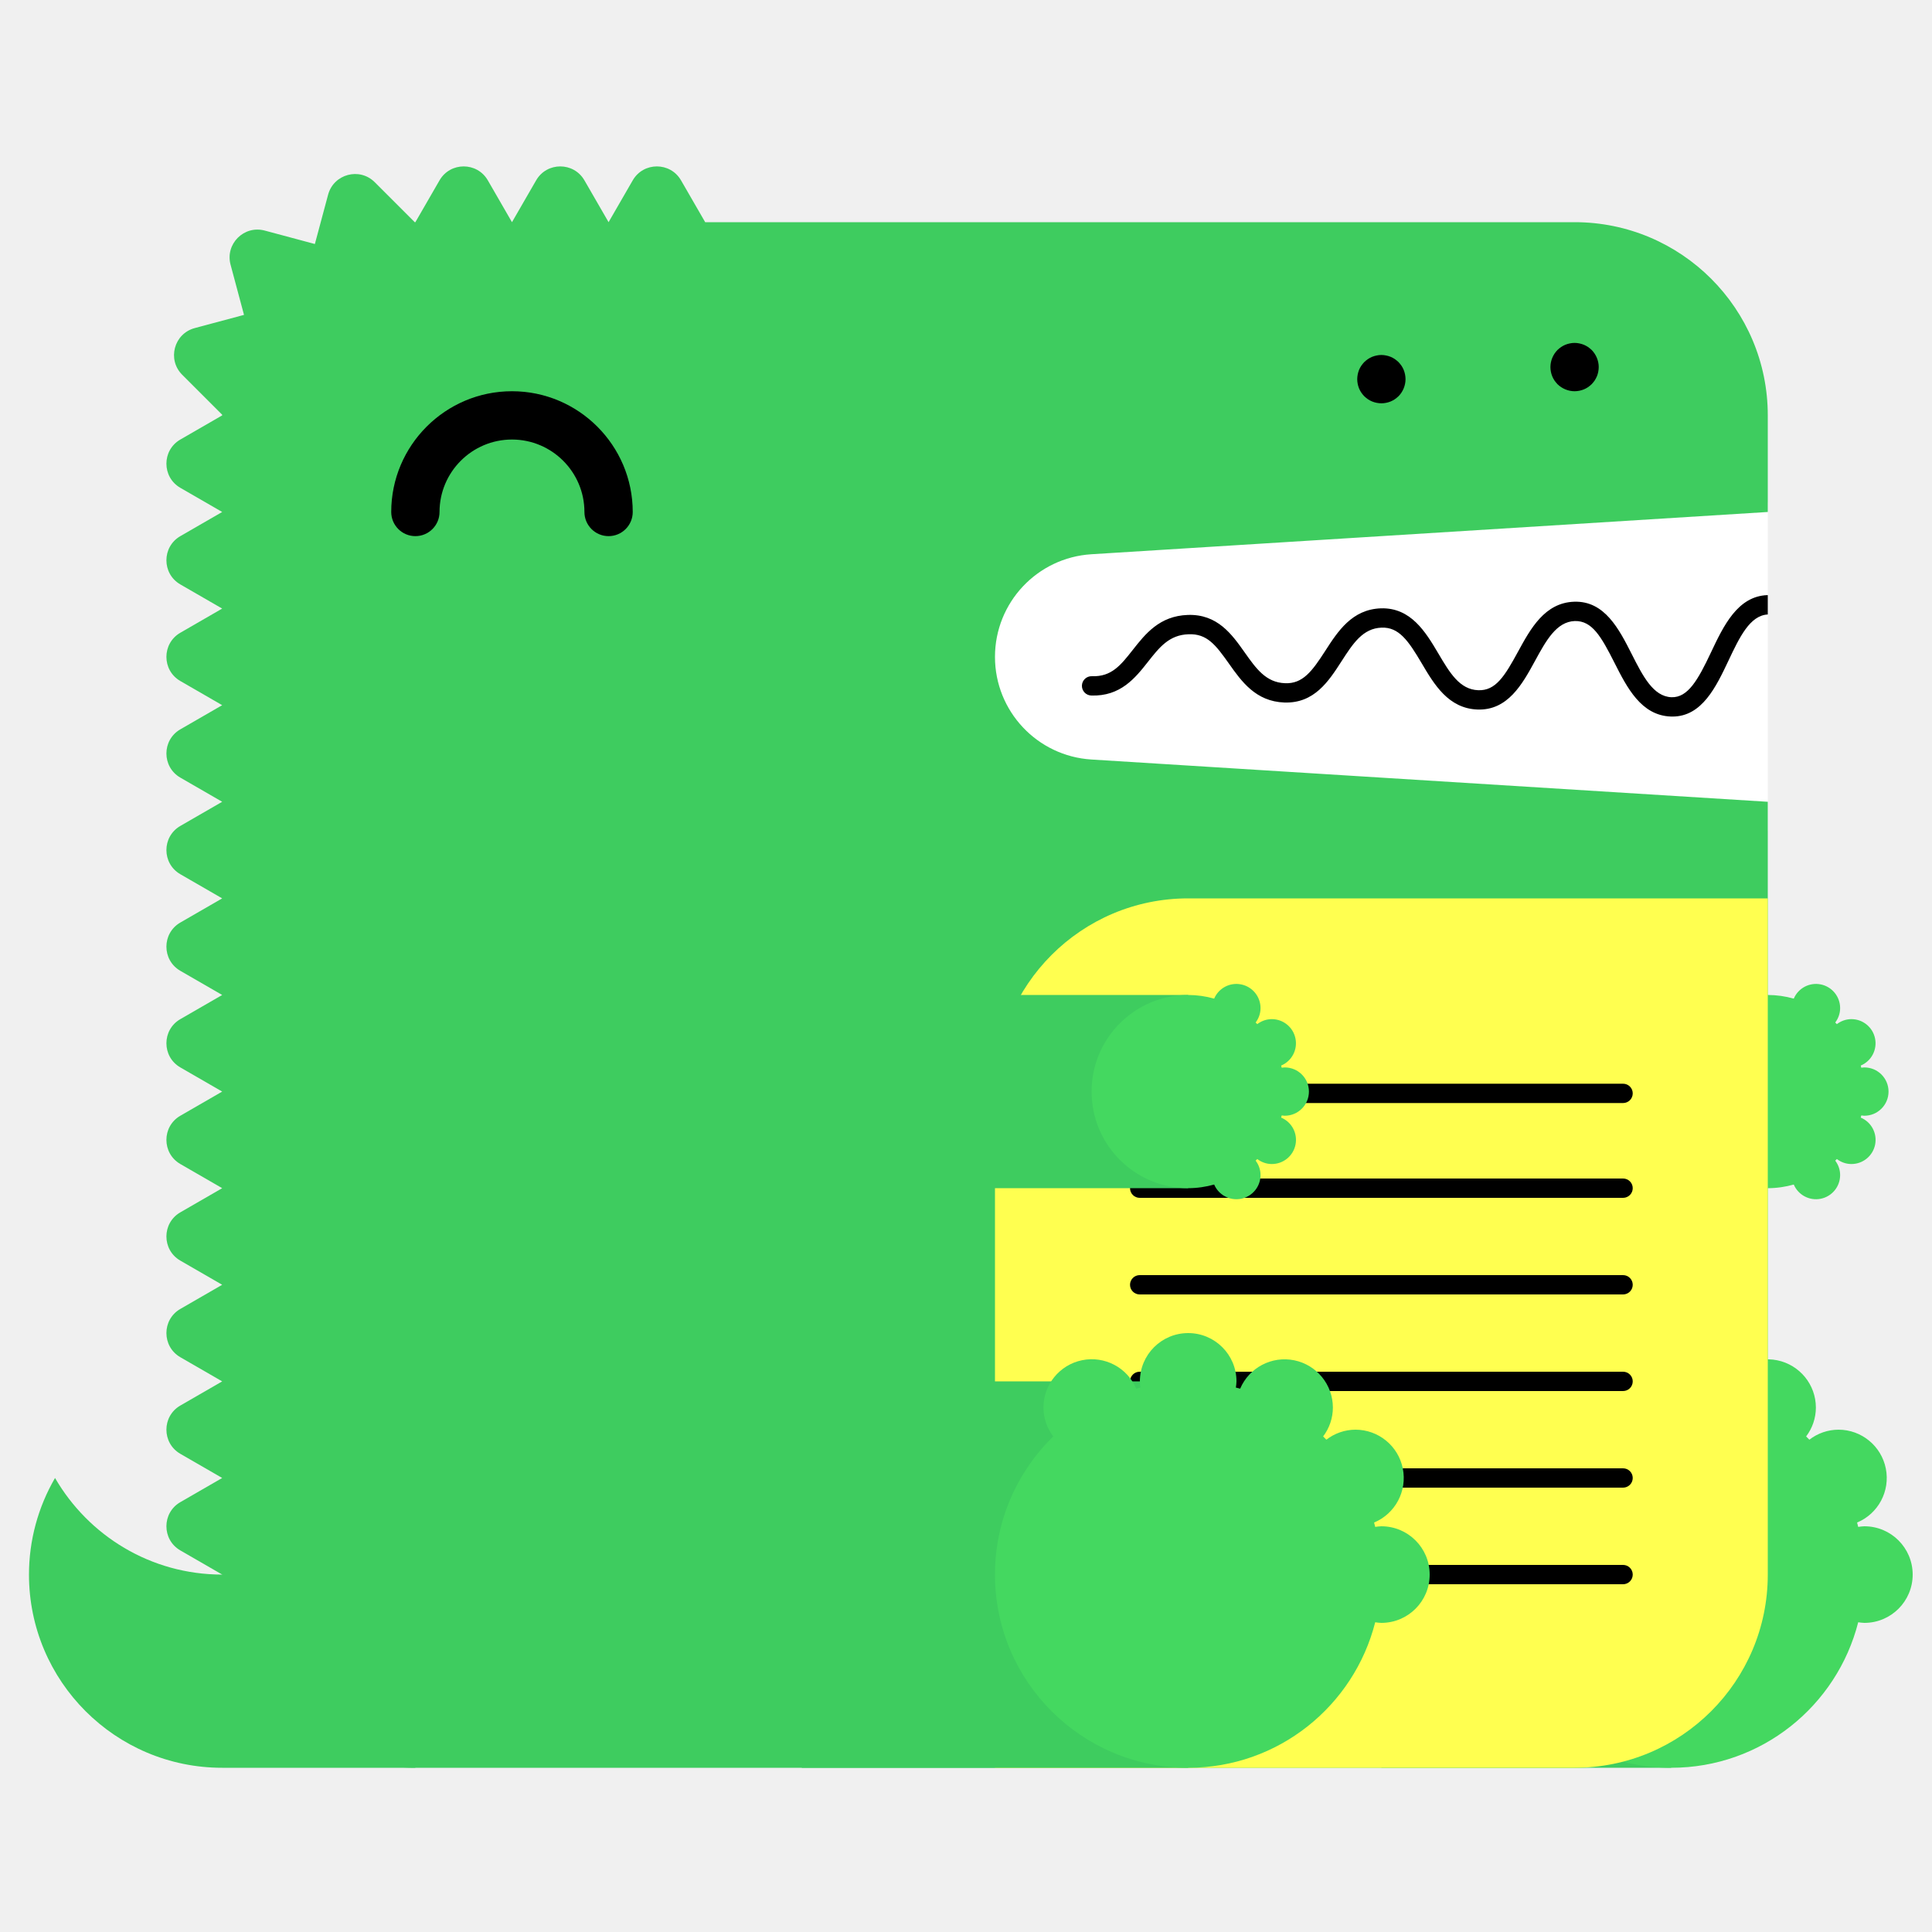
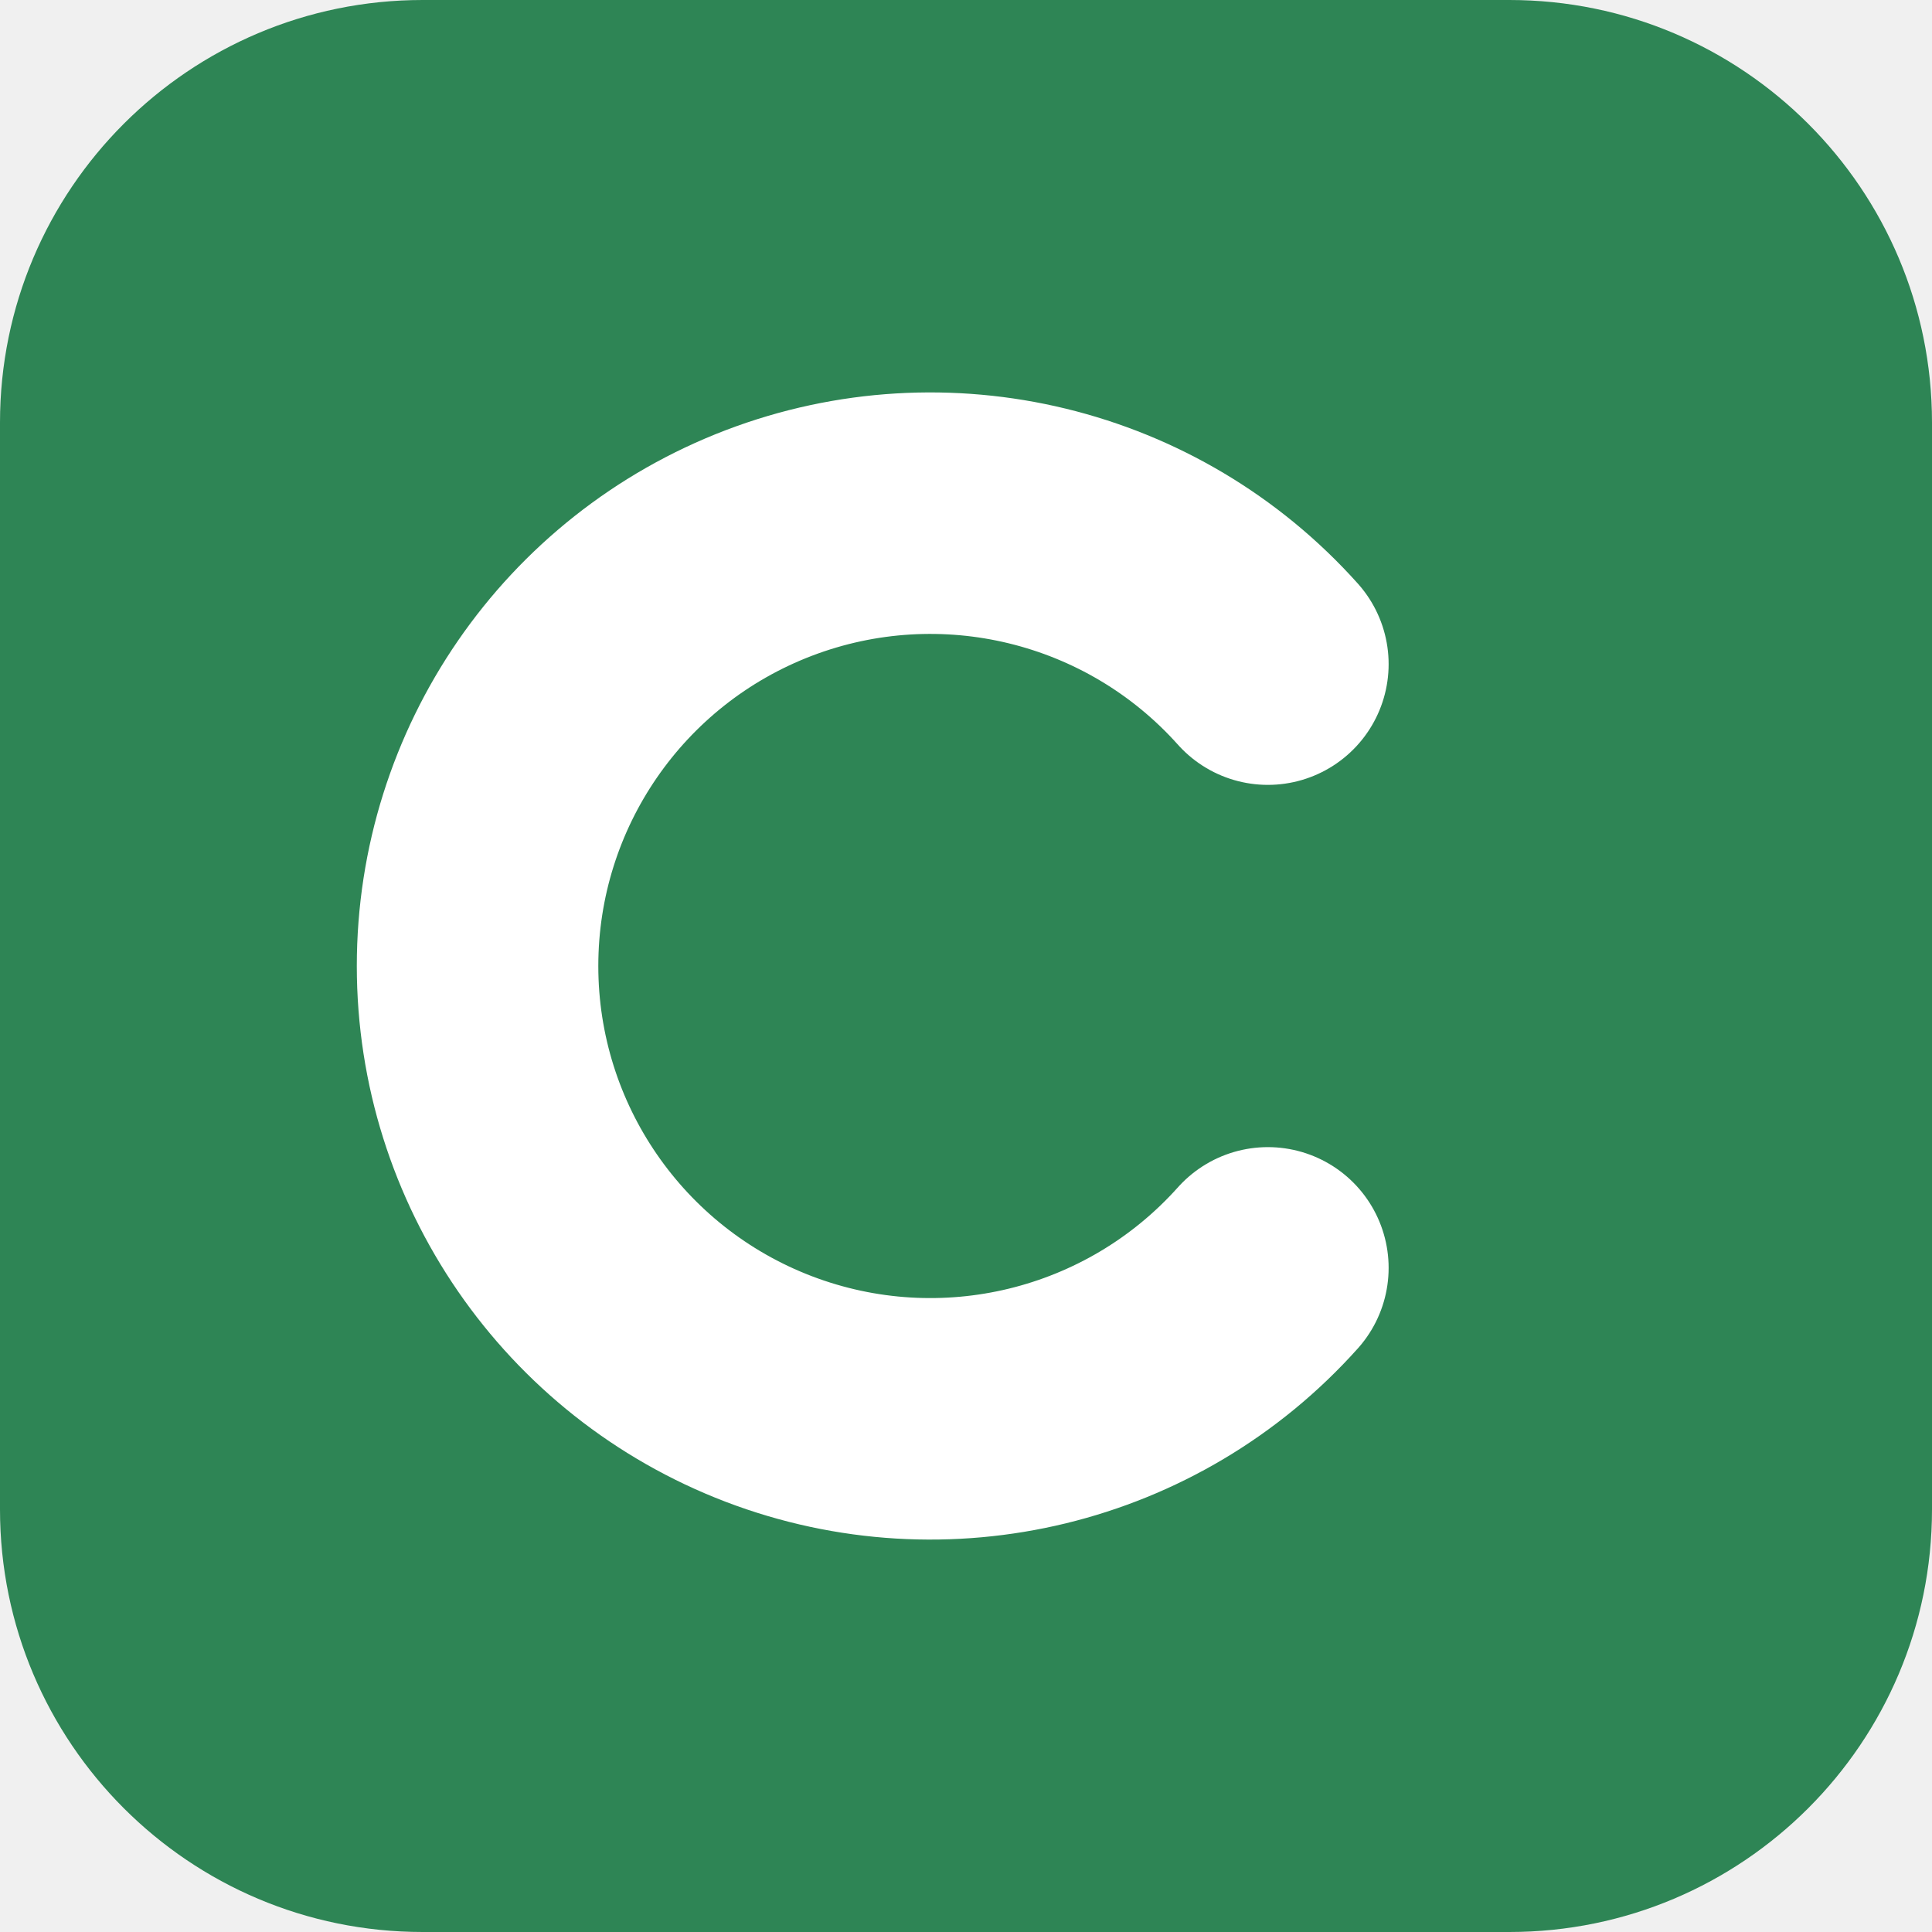
- <svg xmlns="http://www.w3.org/2000/svg" width="200" height="200" viewBox="0 0 200 200">
-   <g fill="none" fill-rule="evenodd">
-     <path fill="#FFF" d="M99 52h84v34H99z" />
-     <path d="M23 163c-7.398 0-13.843-4.027-17.303-10A19.886 19.886 0 0 0 3 163c0 11.046 8.954 20 20 20h20v-20H23z" fill="#3ECC5F" />
-     <path d="M112.98 57.376L183 53V43c0-11.046-8.954-20-20-20H73l-2.5-4.33c-1.112-1.925-3.889-1.925-5 0L63 23l-2.5-4.33c-1.111-1.925-3.889-1.925-5 0L53 23l-2.5-4.33c-1.111-1.925-3.889-1.925-5 0L43 23c-.022 0-.042.003-.065.003l-4.142-4.141c-1.57-1.571-4.252-.853-4.828 1.294l-1.369 5.104-5.192-1.392c-2.148-.575-4.111 1.389-3.535 3.536l1.39 5.193-5.102 1.367c-2.148.576-2.867 3.259-1.296 4.83l4.142 4.142c0 .021-.003.042-.003.064l-4.33 2.5c-1.925 1.111-1.925 3.889 0 5L23 53l-4.33 2.5c-1.925 1.111-1.925 3.889 0 5L23 63l-4.33 2.5c-1.925 1.111-1.925 3.889 0 5L23 73l-4.33 2.5c-1.925 1.111-1.925 3.889 0 5L23 83l-4.33 2.5c-1.925 1.111-1.925 3.889 0 5L23 93l-4.33 2.5c-1.925 1.111-1.925 3.889 0 5L23 103l-4.33 2.5c-1.925 1.111-1.925 3.889 0 5L23 113l-4.33 2.5c-1.925 1.111-1.925 3.889 0 5L23 123l-4.33 2.5c-1.925 1.111-1.925 3.889 0 5L23 133l-4.33 2.5c-1.925 1.111-1.925 3.889 0 5L23 143l-4.33 2.5c-1.925 1.111-1.925 3.889 0 5L23 153l-4.33 2.5c-1.925 1.111-1.925 3.889 0 5L23 163c0 11.046 8.954 20 20 20h120c11.046 0 20-8.954 20-20V83l-70.02-4.376A10.645 10.645 0 0 1 103 68c0-5.621 4.37-10.273 9.98-10.624" fill="#3ECC5F" />
-     <path fill="#3ECC5F" d="M143 183h30v-40h-30z" />
-     <path d="M193 158c-.219 0-.428.037-.639.064-.038-.15-.074-.301-.116-.451A5 5 0 0 0 190.32 148a4.96 4.96 0 0 0-3.016 1.036 26.531 26.531 0 0 0-.335-.336 4.955 4.955 0 0 0 1.011-2.987 5 5 0 0 0-9.599-1.959c-.148-.042-.297-.077-.445-.115.027-.211.064-.42.064-.639a5 5 0 0 0-5-5 5 5 0 0 0-5 5c0 .219.037.428.064.639-.148.038-.297.073-.445.115a4.998 4.998 0 0 0-9.599 1.959c0 1.125.384 2.151 1.011 2.987-3.717 3.632-6.031 8.693-6.031 14.3 0 11.046 8.954 20 20 20 9.339 0 17.16-6.41 19.361-15.064.211.027.42.064.639.064a5 5 0 0 0 5-5 5 5 0 0 0-5-5" fill="#44D860" />
-     <path fill="#3ECC5F" d="M153 123h30v-20h-30z" />
-     <path d="M193 115.5a2.5 2.5 0 1 0 0-5c-.109 0-.214.019-.319.032-.02-.075-.037-.15-.058-.225a2.501 2.501 0 0 0-.963-4.807c-.569 0-1.088.197-1.508.518a6.653 6.653 0 0 0-.168-.168c.314-.417.506-.931.506-1.494a2.5 2.5 0 0 0-4.8-.979A9.987 9.987 0 0 0 183 103c-5.522 0-10 4.478-10 10s4.478 10 10 10c.934 0 1.833-.138 2.69-.377a2.5 2.5 0 0 0 4.8-.979c0-.563-.192-1.077-.506-1.494.057-.055.113-.111.168-.168.42.321.939.518 1.508.518a2.5 2.5 0 0 0 .963-4.807c.021-.074.038-.15.058-.225.105.013.21.032.319.032" fill="#44D860" />
-     <path d="M63 55.5a2.5 2.5 0 0 1-2.5-2.5c0-4.136-3.364-7.5-7.5-7.5s-7.5 3.364-7.5 7.5a2.5 2.5 0 1 1-5 0c0-6.893 5.607-12.5 12.5-12.5S65.5 46.107 65.5 53a2.5 2.5 0 0 1-2.5 2.5" fill="#000" />
-     <path d="M103 183h60c11.046 0 20-8.954 20-20V93h-60c-11.046 0-20 8.954-20 20v70z" fill="#FFFF50" />
-     <path d="M168.02 124h-50.04a1 1 0 1 1 0-2h50.04a1 1 0 1 1 0 2m0 20h-50.04a1 1 0 1 1 0-2h50.04a1 1 0 1 1 0 2m0 20h-50.04a1 1 0 1 1 0-2h50.04a1 1 0 1 1 0 2m0-49.814h-50.04a1 1 0 1 1 0-2h50.04a1 1 0 1 1 0 2m0 19.814h-50.04a1 1 0 1 1 0-2h50.04a1 1 0 1 1 0 2m0 20h-50.04a1 1 0 1 1 0-2h50.04a1 1 0 1 1 0 2M183 61.611c-.012 0-.022-.006-.034-.005-3.09.105-4.552 3.196-5.842 5.923-1.346 2.85-2.387 4.703-4.093 4.647-1.889-.068-2.969-2.202-4.113-4.46-1.314-2.594-2.814-5.536-5.963-5.426-3.046.104-4.513 2.794-5.807 5.167-1.377 2.528-2.314 4.065-4.121 3.994-1.927-.07-2.951-1.805-4.136-3.813-1.321-2.236-2.848-4.75-5.936-4.664-2.994.103-4.465 2.385-5.763 4.4-1.373 2.13-2.335 3.428-4.165 3.351-1.973-.07-2.992-1.51-4.171-3.177-1.324-1.873-2.816-3.993-5.895-3.89-2.928.1-4.399 1.97-5.696 3.618-1.232 1.564-2.194 2.802-4.229 2.724a1 1 0 0 0-.072 2c3.017.101 4.545-1.8 5.872-3.487 1.177-1.496 2.193-2.787 4.193-2.855 1.926-.082 2.829 1.115 4.195 3.045 1.297 1.834 2.769 3.914 5.731 4.021 3.103.104 4.596-2.215 5.918-4.267 1.182-1.834 2.202-3.417 4.15-3.484 1.793-.067 2.769 1.35 4.145 3.681 1.297 2.197 2.766 4.686 5.787 4.796 3.125.108 4.634-2.62 5.949-5.035 1.139-2.088 2.214-4.06 4.119-4.126 1.793-.042 2.728 1.595 4.111 4.33 1.292 2.553 2.757 5.445 5.825 5.556l.169.003c3.064 0 4.518-3.075 5.805-5.794 1.139-2.41 2.217-4.68 4.067-4.773v-2z" fill="#000" />
-     <path fill="#3ECC5F" d="M83 183h40v-40H83z" />
-     <path d="M143 158c-.219 0-.428.037-.639.064-.038-.15-.074-.301-.116-.451A5 5 0 0 0 140.32 148a4.96 4.96 0 0 0-3.016 1.036 26.531 26.531 0 0 0-.335-.336 4.955 4.955 0 0 0 1.011-2.987 5 5 0 0 0-9.599-1.959c-.148-.042-.297-.077-.445-.115.027-.211.064-.42.064-.639a5 5 0 0 0-5-5 5 5 0 0 0-5 5c0 .219.037.428.064.639-.148.038-.297.073-.445.115a4.998 4.998 0 0 0-9.599 1.959c0 1.125.384 2.151 1.011 2.987-3.717 3.632-6.031 8.693-6.031 14.3 0 11.046 8.954 20 20 20 9.339 0 17.16-6.41 19.361-15.064.211.027.42.064.639.064a5 5 0 0 0 5-5 5 5 0 0 0-5-5" fill="#44D860" />
-     <path fill="#3ECC5F" d="M83 123h40v-20H83z" />
-     <path d="M133 115.5a2.5 2.5 0 1 0 0-5c-.109 0-.214.019-.319.032-.02-.075-.037-.15-.058-.225a2.501 2.501 0 0 0-.963-4.807c-.569 0-1.088.197-1.508.518a6.653 6.653 0 0 0-.168-.168c.314-.417.506-.931.506-1.494a2.5 2.5 0 0 0-4.8-.979A9.987 9.987 0 0 0 123 103c-5.522 0-10 4.478-10 10s4.478 10 10 10c.934 0 1.833-.138 2.69-.377a2.5 2.5 0 0 0 4.8-.979c0-.563-.192-1.077-.506-1.494.057-.055.113-.111.168-.168.42.321.939.518 1.508.518a2.5 2.5 0 0 0 .963-4.807c.021-.074.038-.15.058-.225.105.013.21.032.319.032" fill="#44D860" />
-     <path d="M143 41.75c-.16 0-.33-.02-.49-.05a2.52 2.52 0 0 1-.47-.14c-.15-.06-.29-.14-.431-.23-.13-.09-.259-.2-.38-.31-.109-.12-.219-.24-.309-.38s-.17-.28-.231-.43a2.619 2.619 0 0 1-.189-.96c0-.16.02-.33.05-.49.03-.16.08-.31.139-.47.061-.15.141-.29.231-.43.09-.13.2-.26.309-.38.121-.11.25-.22.38-.31.141-.09.281-.17.431-.23.149-.06.31-.11.47-.14.32-.07.65-.07.98 0 .159.03.32.08.47.14.149.06.29.14.43.23.13.09.259.2.38.31.11.12.22.25.31.38.09.14.17.28.23.43.06.16.11.31.14.47.029.16.05.33.05.49 0 .66-.271 1.31-.73 1.77-.121.11-.25.22-.38.31-.14.09-.281.17-.43.23a2.565 2.565 0 0 1-.96.19m20-1.25c-.66 0-1.3-.27-1.771-.73a3.802 3.802 0 0 1-.309-.38c-.09-.14-.17-.28-.231-.43a2.619 2.619 0 0 1-.189-.96c0-.66.27-1.3.729-1.77.121-.11.25-.22.38-.31.141-.09.281-.17.431-.23.149-.06.31-.11.47-.14.32-.07.66-.07.98 0 .159.03.32.08.47.14.149.06.29.14.43.23.13.09.259.2.38.31.459.47.73 1.11.73 1.77 0 .16-.021.33-.05.49-.03.16-.08.32-.14.47-.07.15-.14.29-.23.43-.09.13-.2.26-.31.38-.121.11-.25.22-.38.31-.14.09-.281.17-.43.23a2.565 2.565 0 0 1-.96.19" fill="#000" />
-   </g>
+ <svg xmlns="http://www.w3.org/2000/svg" viewBox="0 0 64 64" role="img" aria-label="Coderius">
+   <rect width="64" height="64" rx="14" fill="#2e8555" />
+   <path d="M42 22 A15 15 0 1 0 42 42" fill="none" stroke="#fff" stroke-width="8" stroke-linecap="round" />
</svg>
